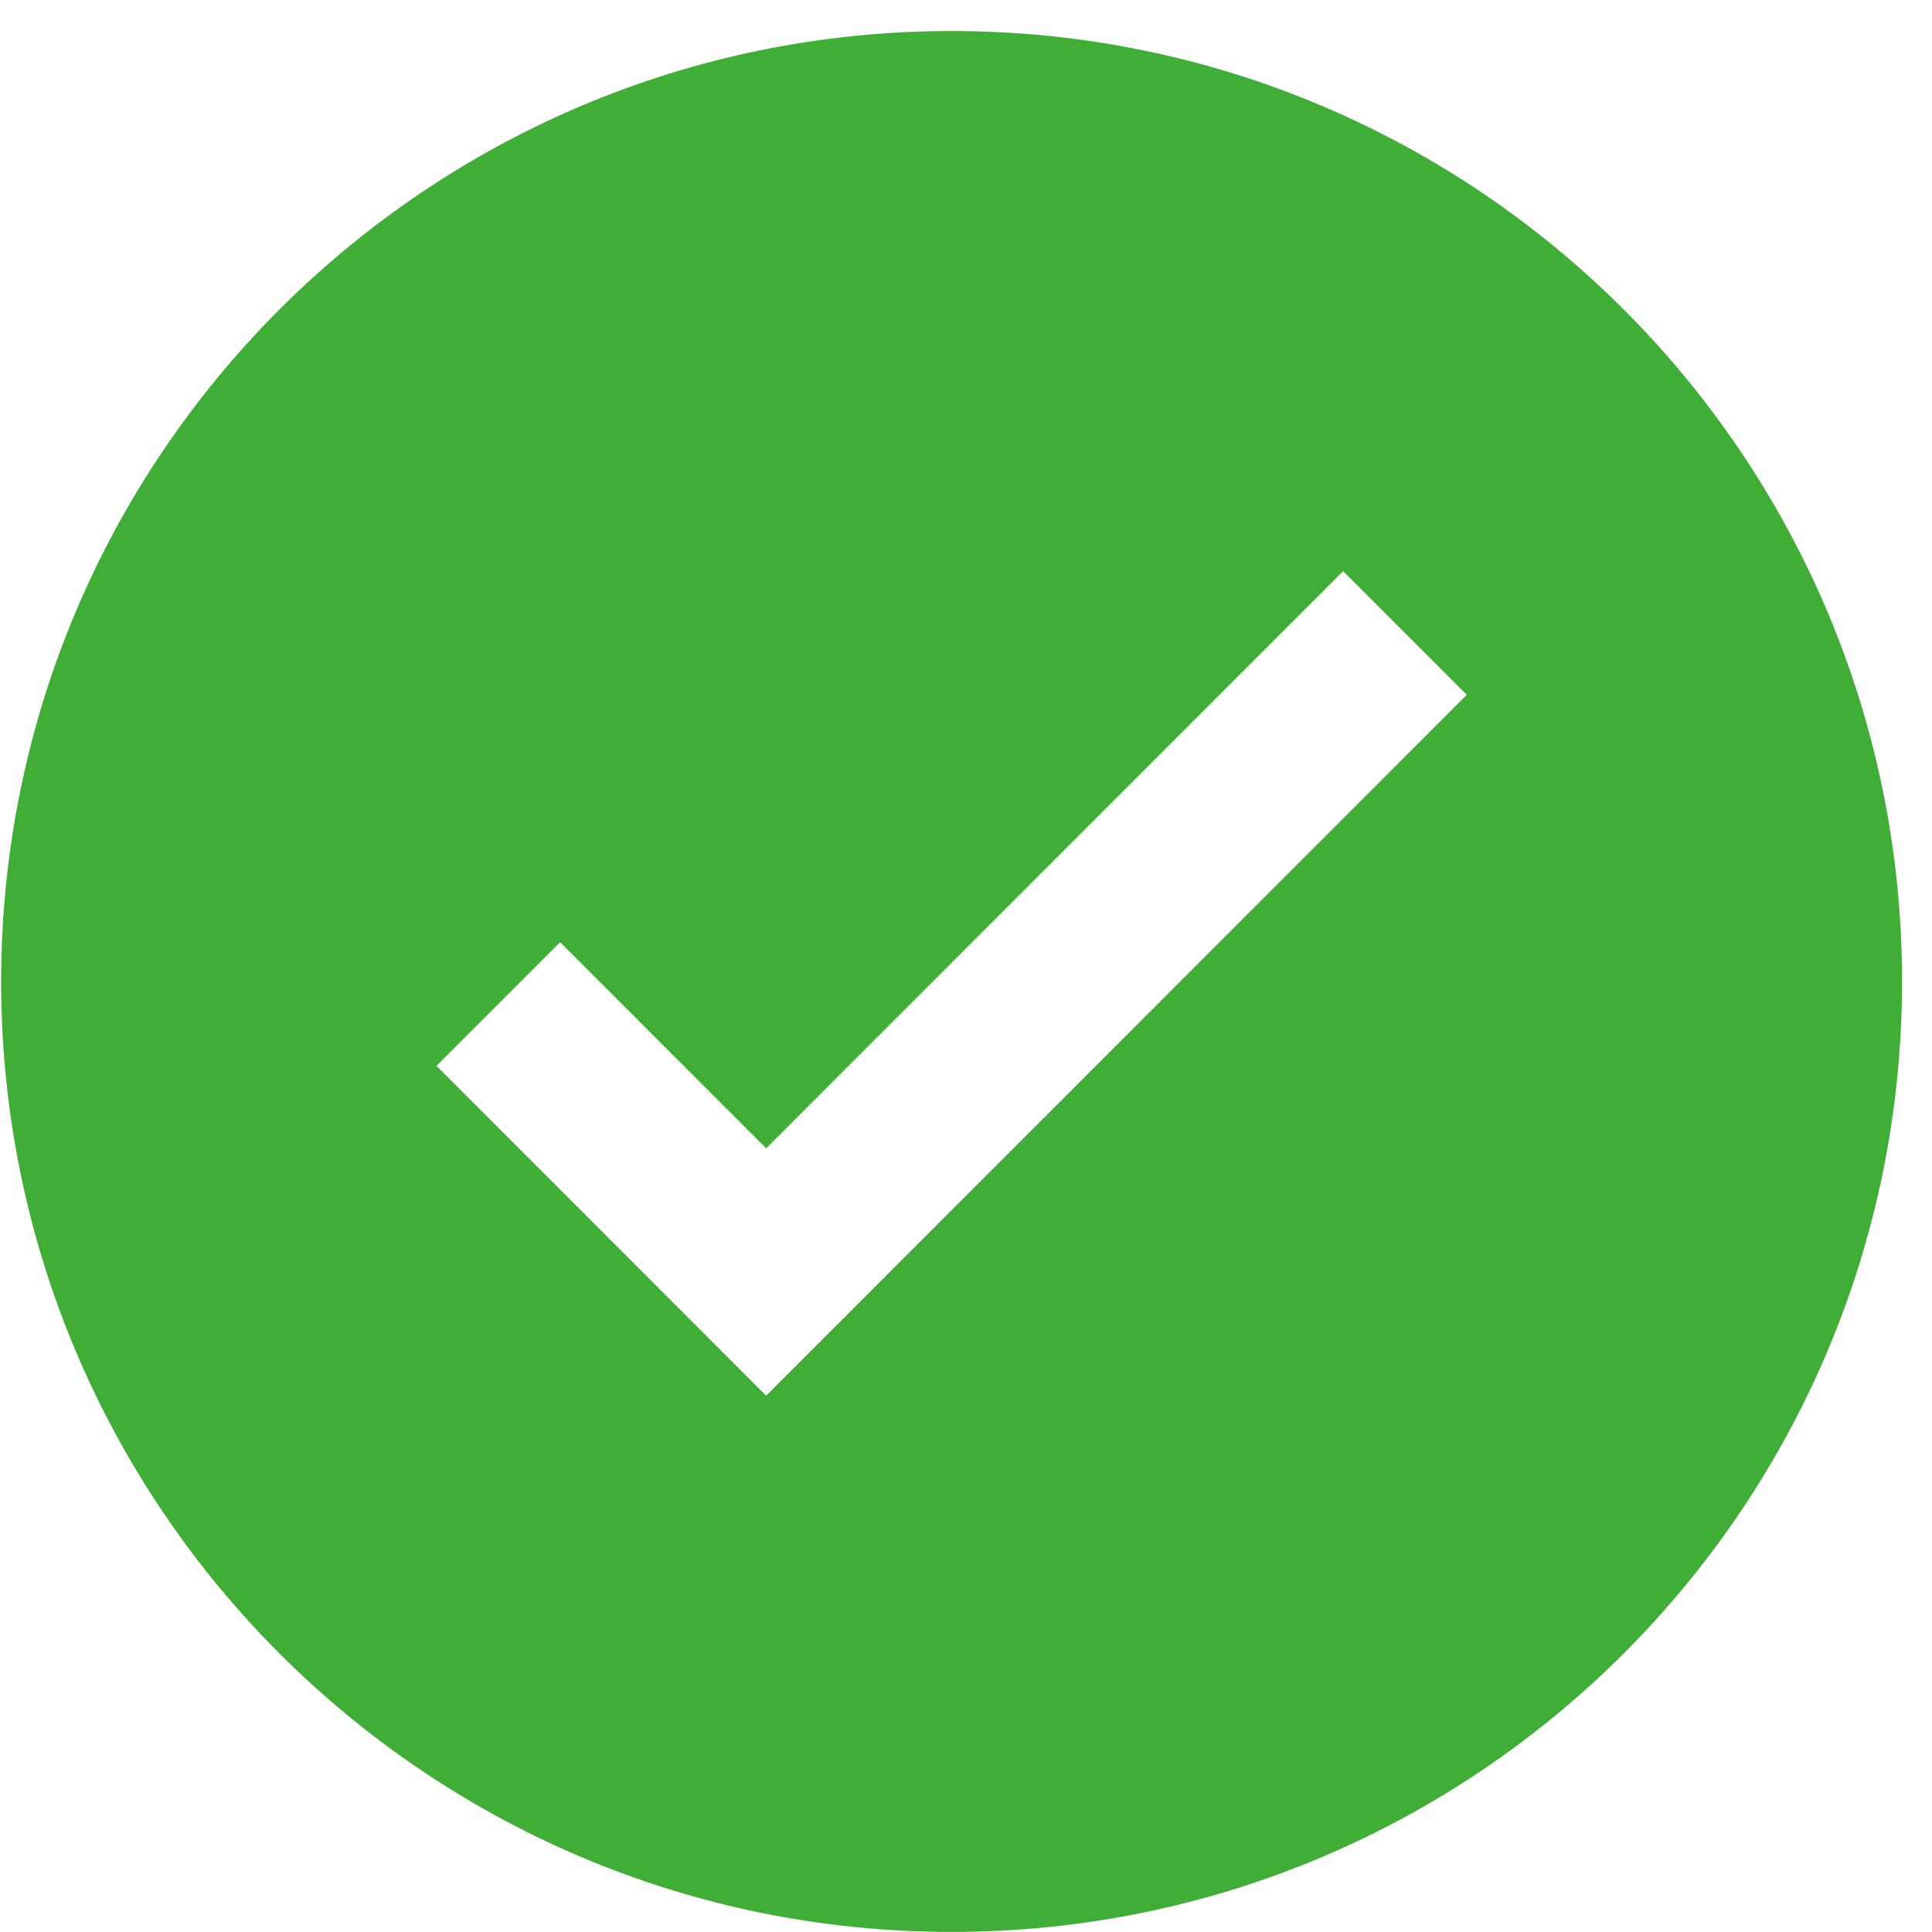
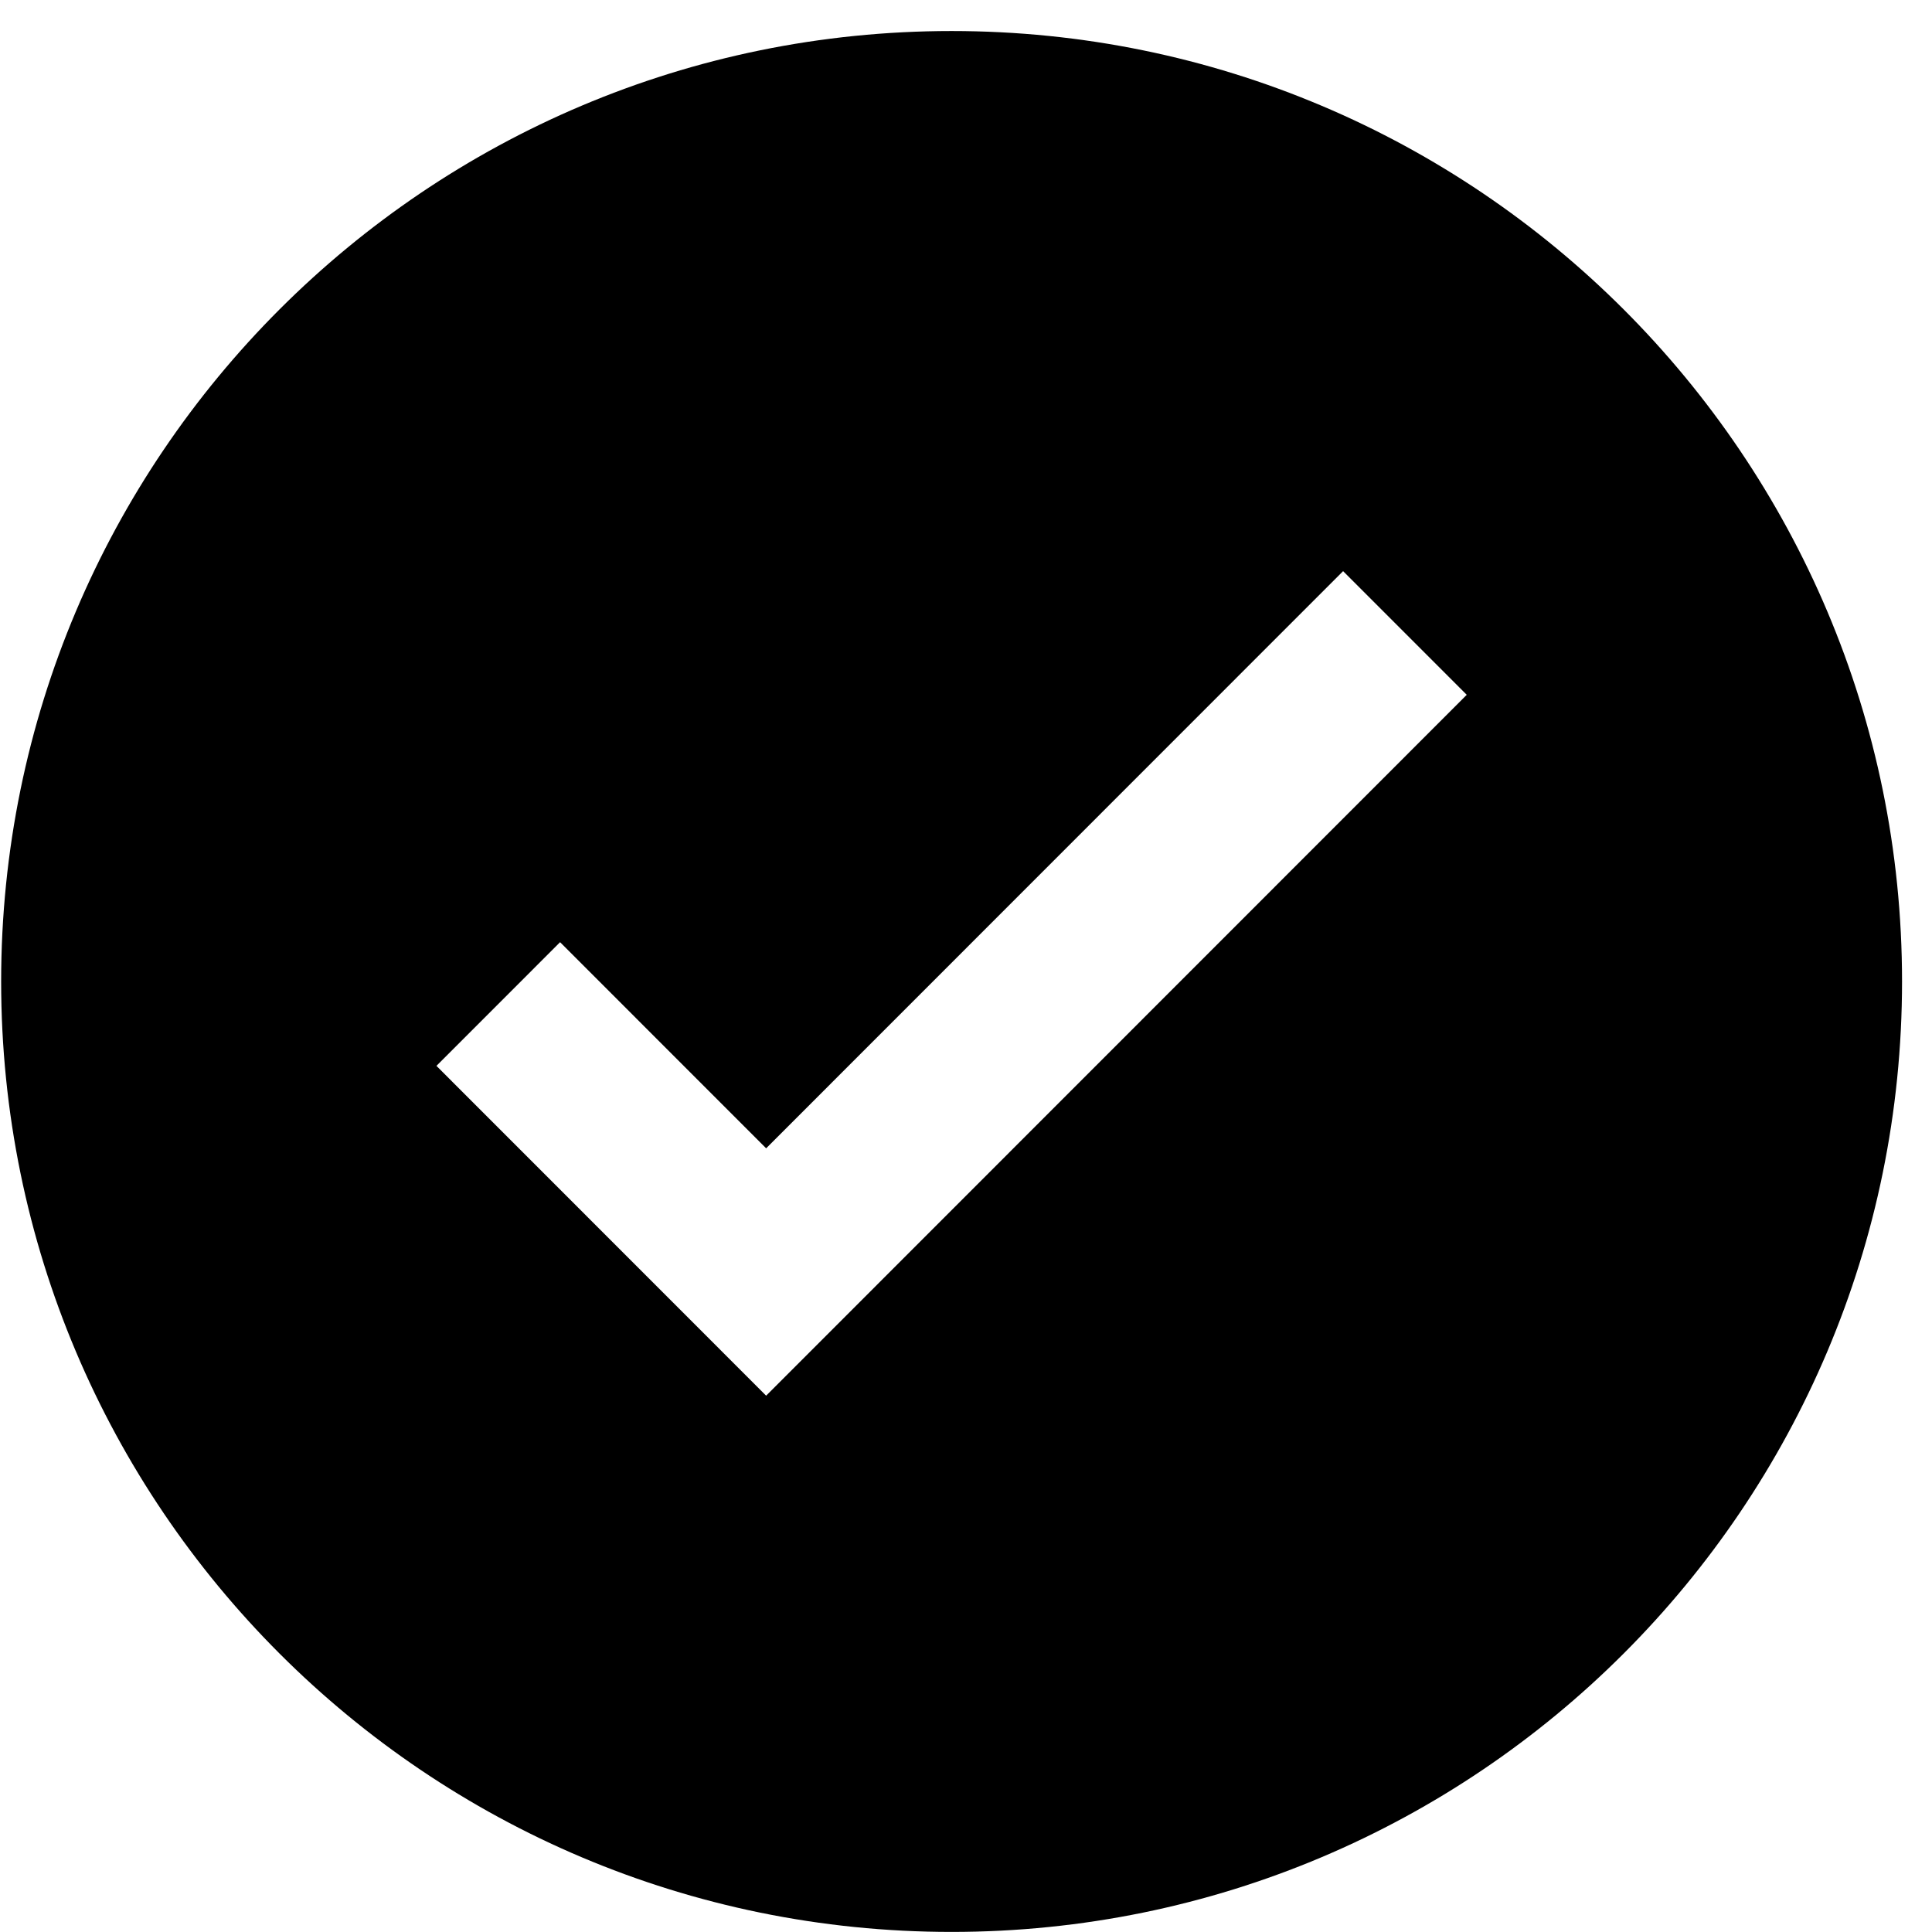
<svg xmlns="http://www.w3.org/2000/svg" width="32" height="32" class="icon" viewBox="0 0 1024 1024">
-   <path fill="#40ae36" d="M504.364 16.445C226.148 16.445.608 241.985.608 520.201s225.54 503.757 503.756 503.757 503.757-225.54 503.757-503.757S782.58 16.445 504.364 16.445M406.071 739.74 231.326 564.929l65.53-65.555L406.07 608.632l305.803-305.92 65.529 65.554z" />
+   <path d="M504.364 16.445C226.148 16.445.608 241.985.608 520.201s225.54 503.757 503.756 503.757 503.757-225.54 503.757-503.757S782.58 16.445 504.364 16.445M406.071 739.74 231.326 564.929l65.53-65.555L406.07 608.632l305.803-305.92 65.529 65.554z" />
</svg>
